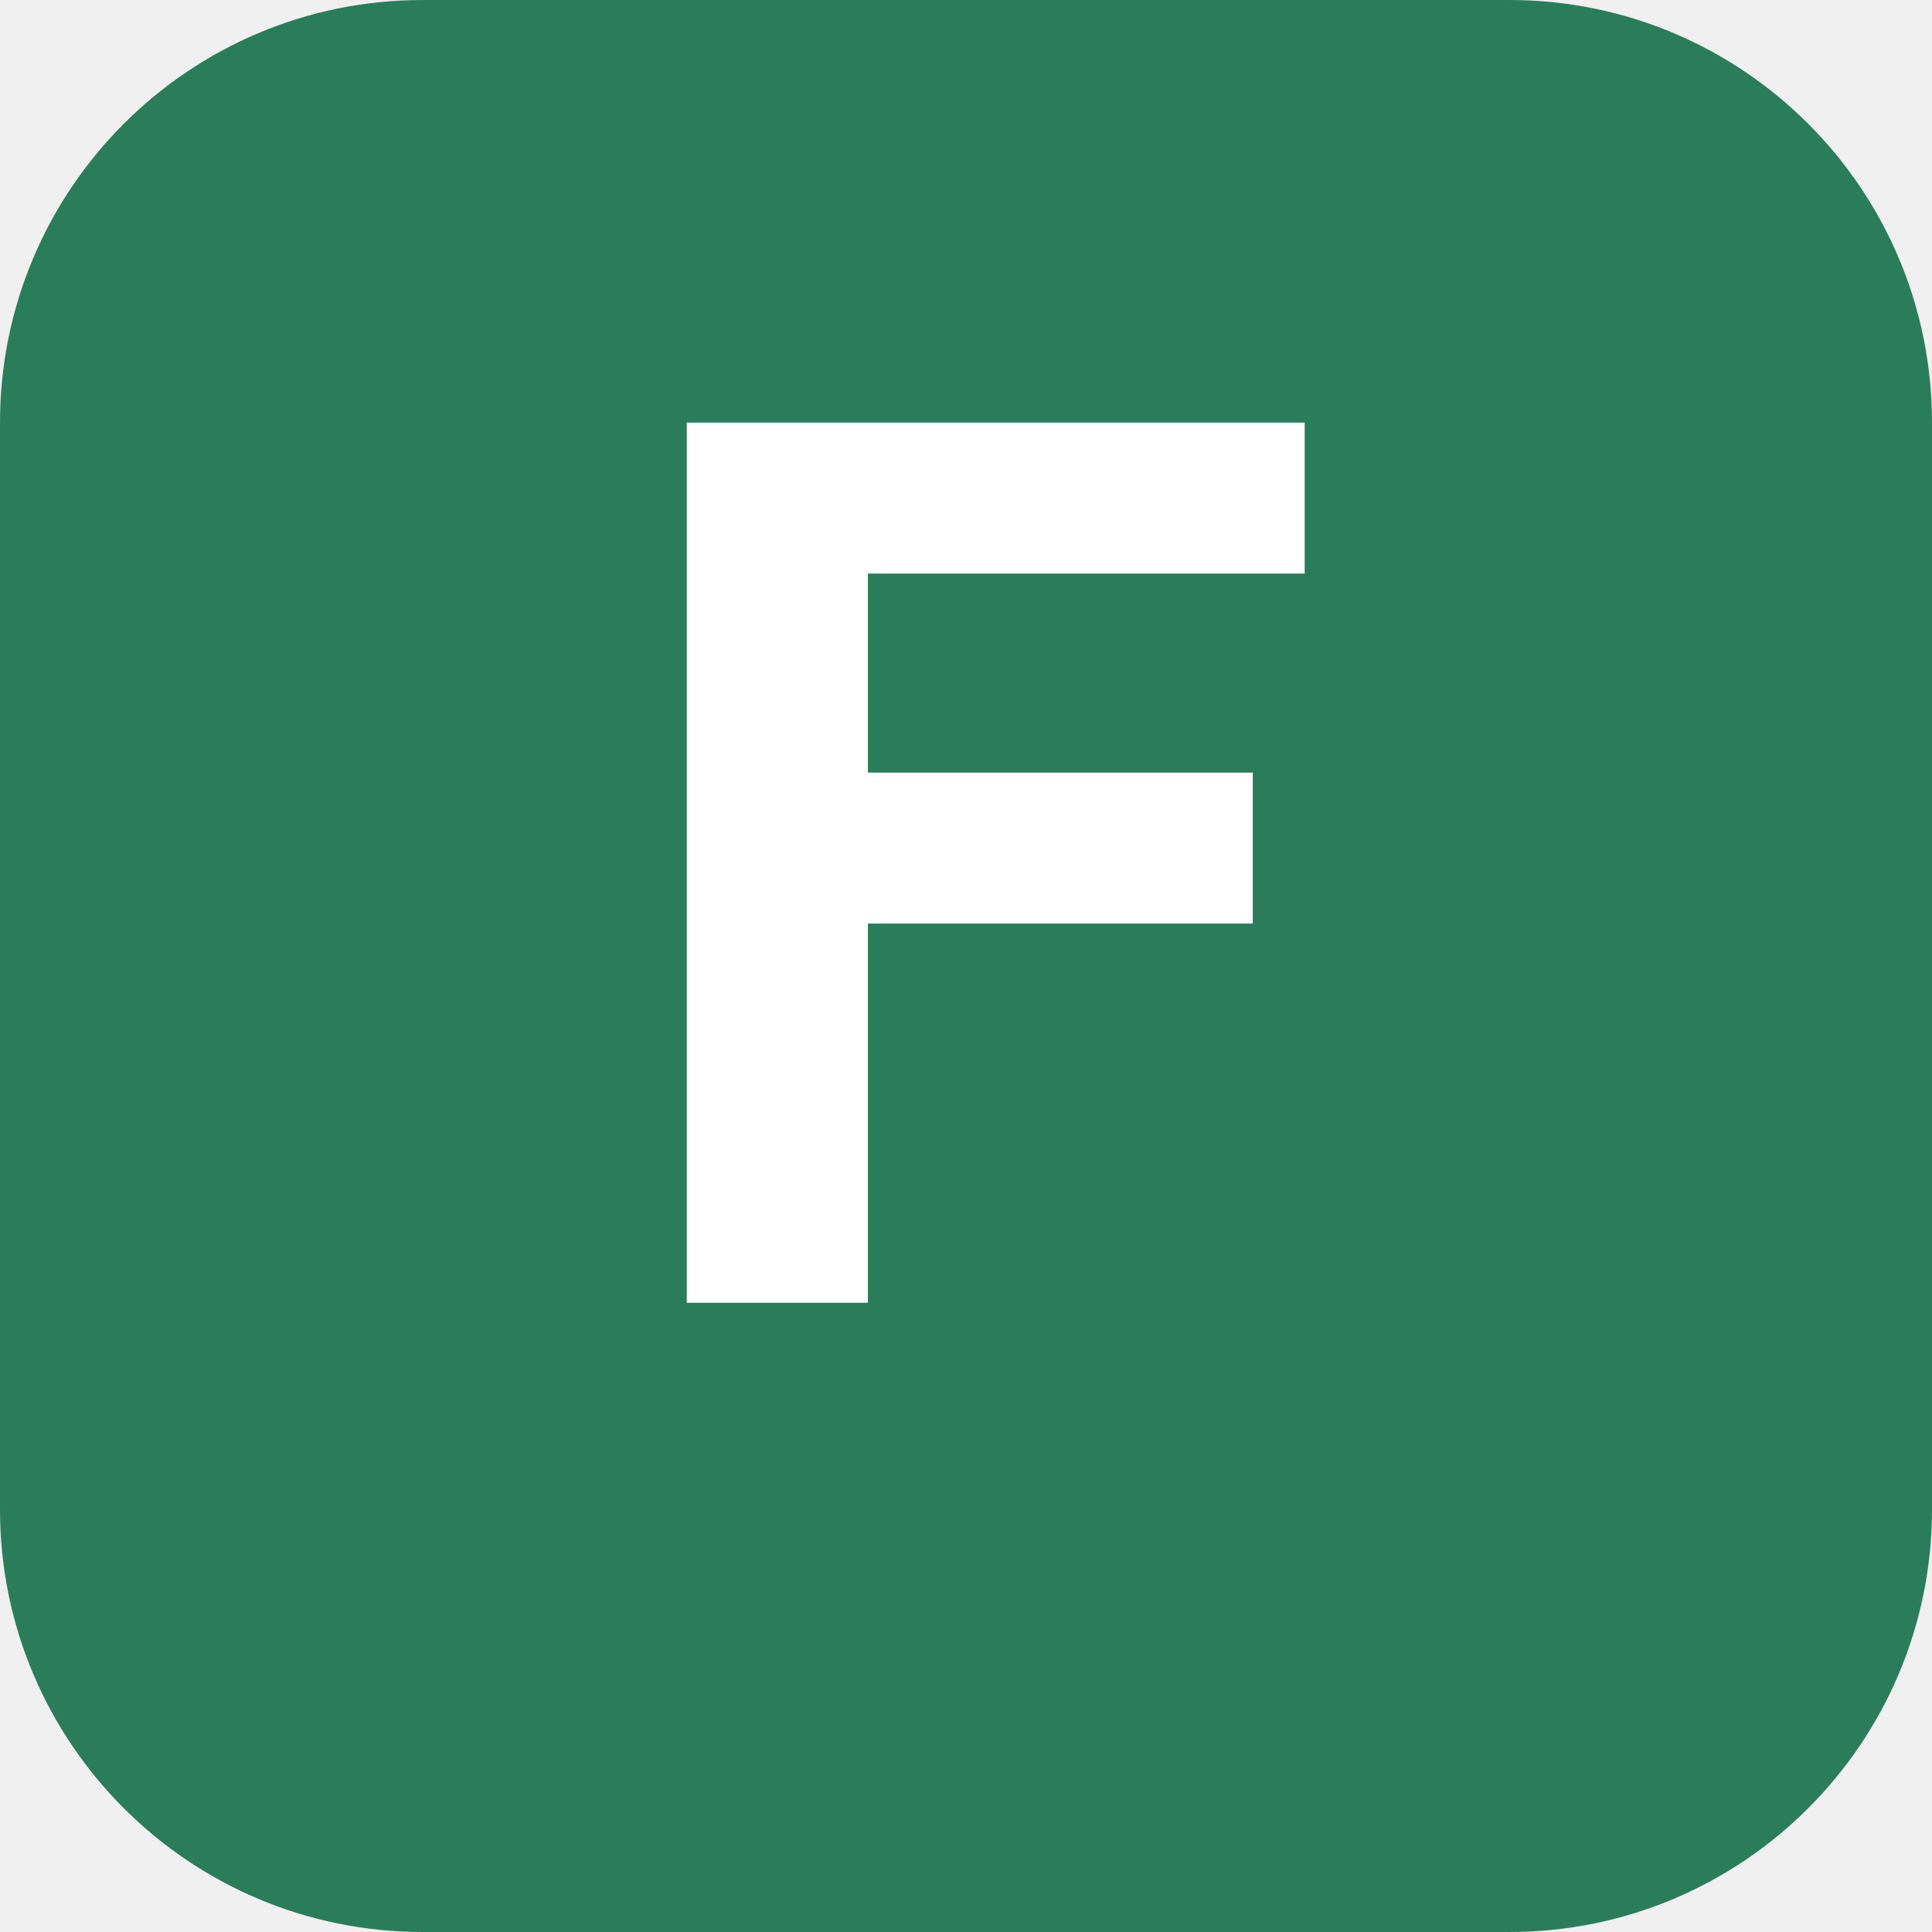
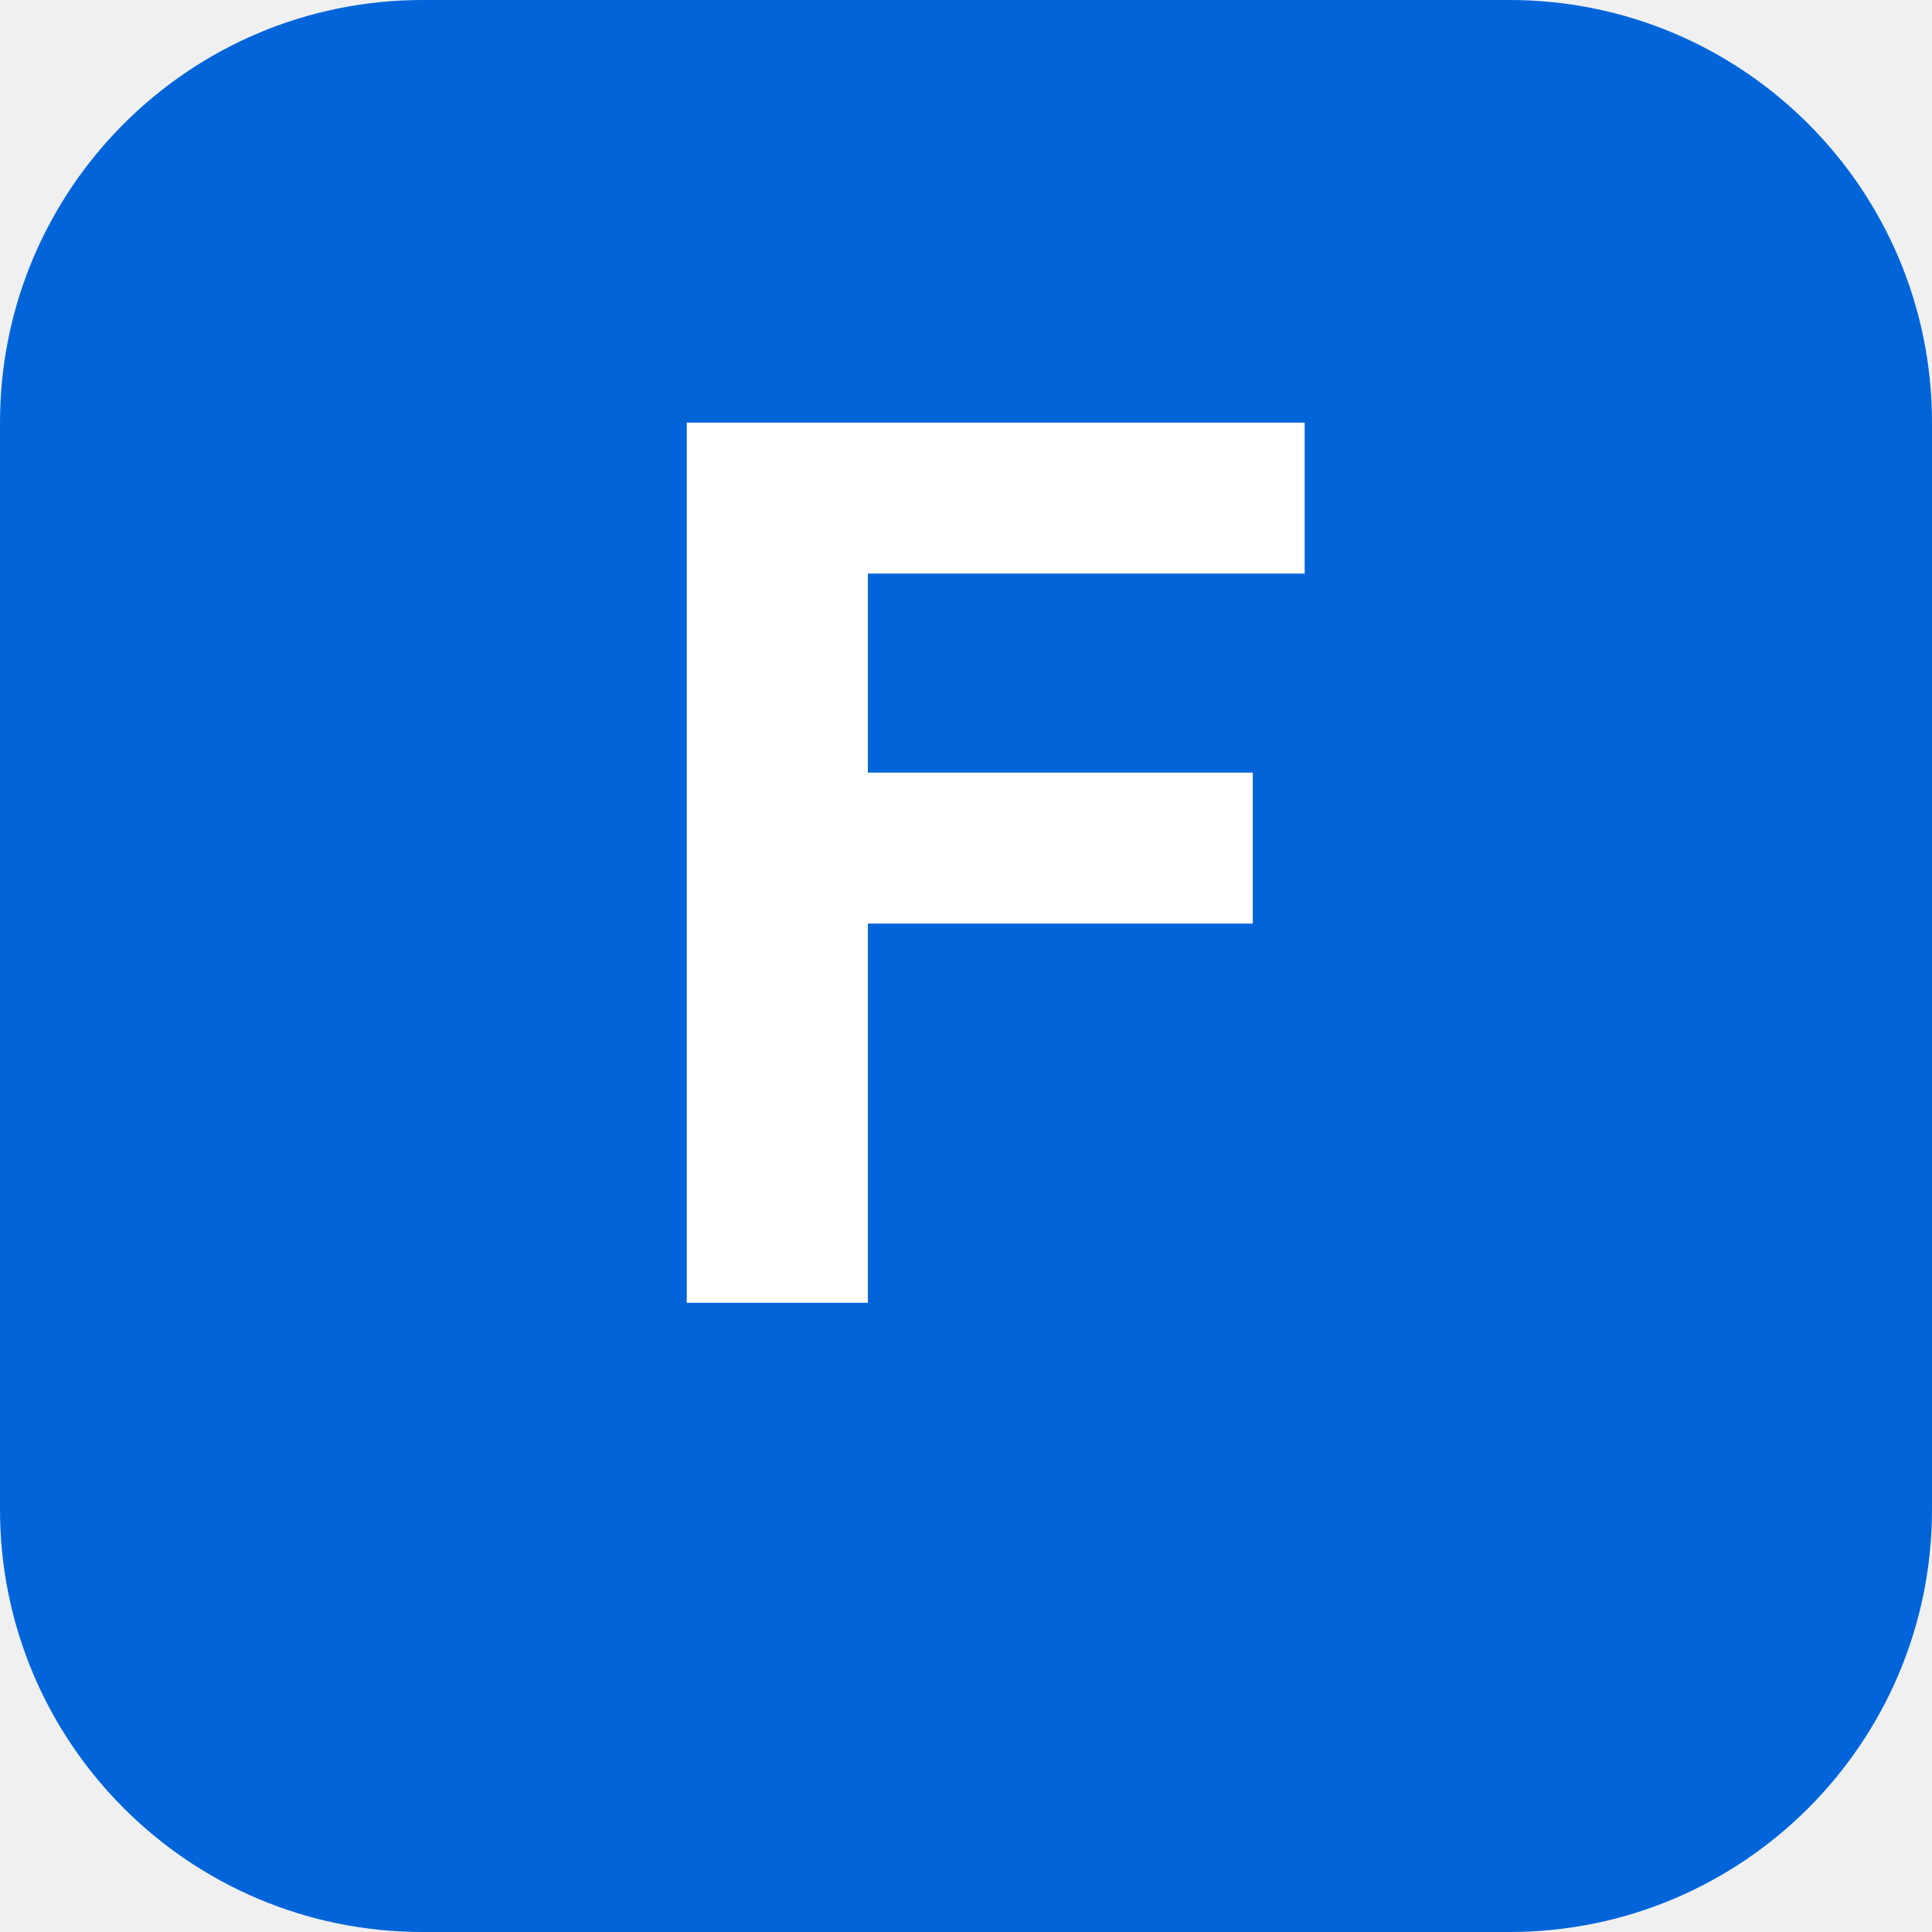
<svg xmlns="http://www.w3.org/2000/svg" width="32" height="32" viewBox="0 0 32 32">
-   <rect width="32" height="32" rx="7" fill="#2A7D5B" />
+   <rect width="32" height="32" rx="7" fill="#0165D9" />
  <text x="50%" y="50%" dy=".05em" text-anchor="middle" dominant-baseline="central" font-family="Helvetica, Arial, sans-serif" font-weight="900" font-size="20" fill="#ffffff">F</text>
</svg>
